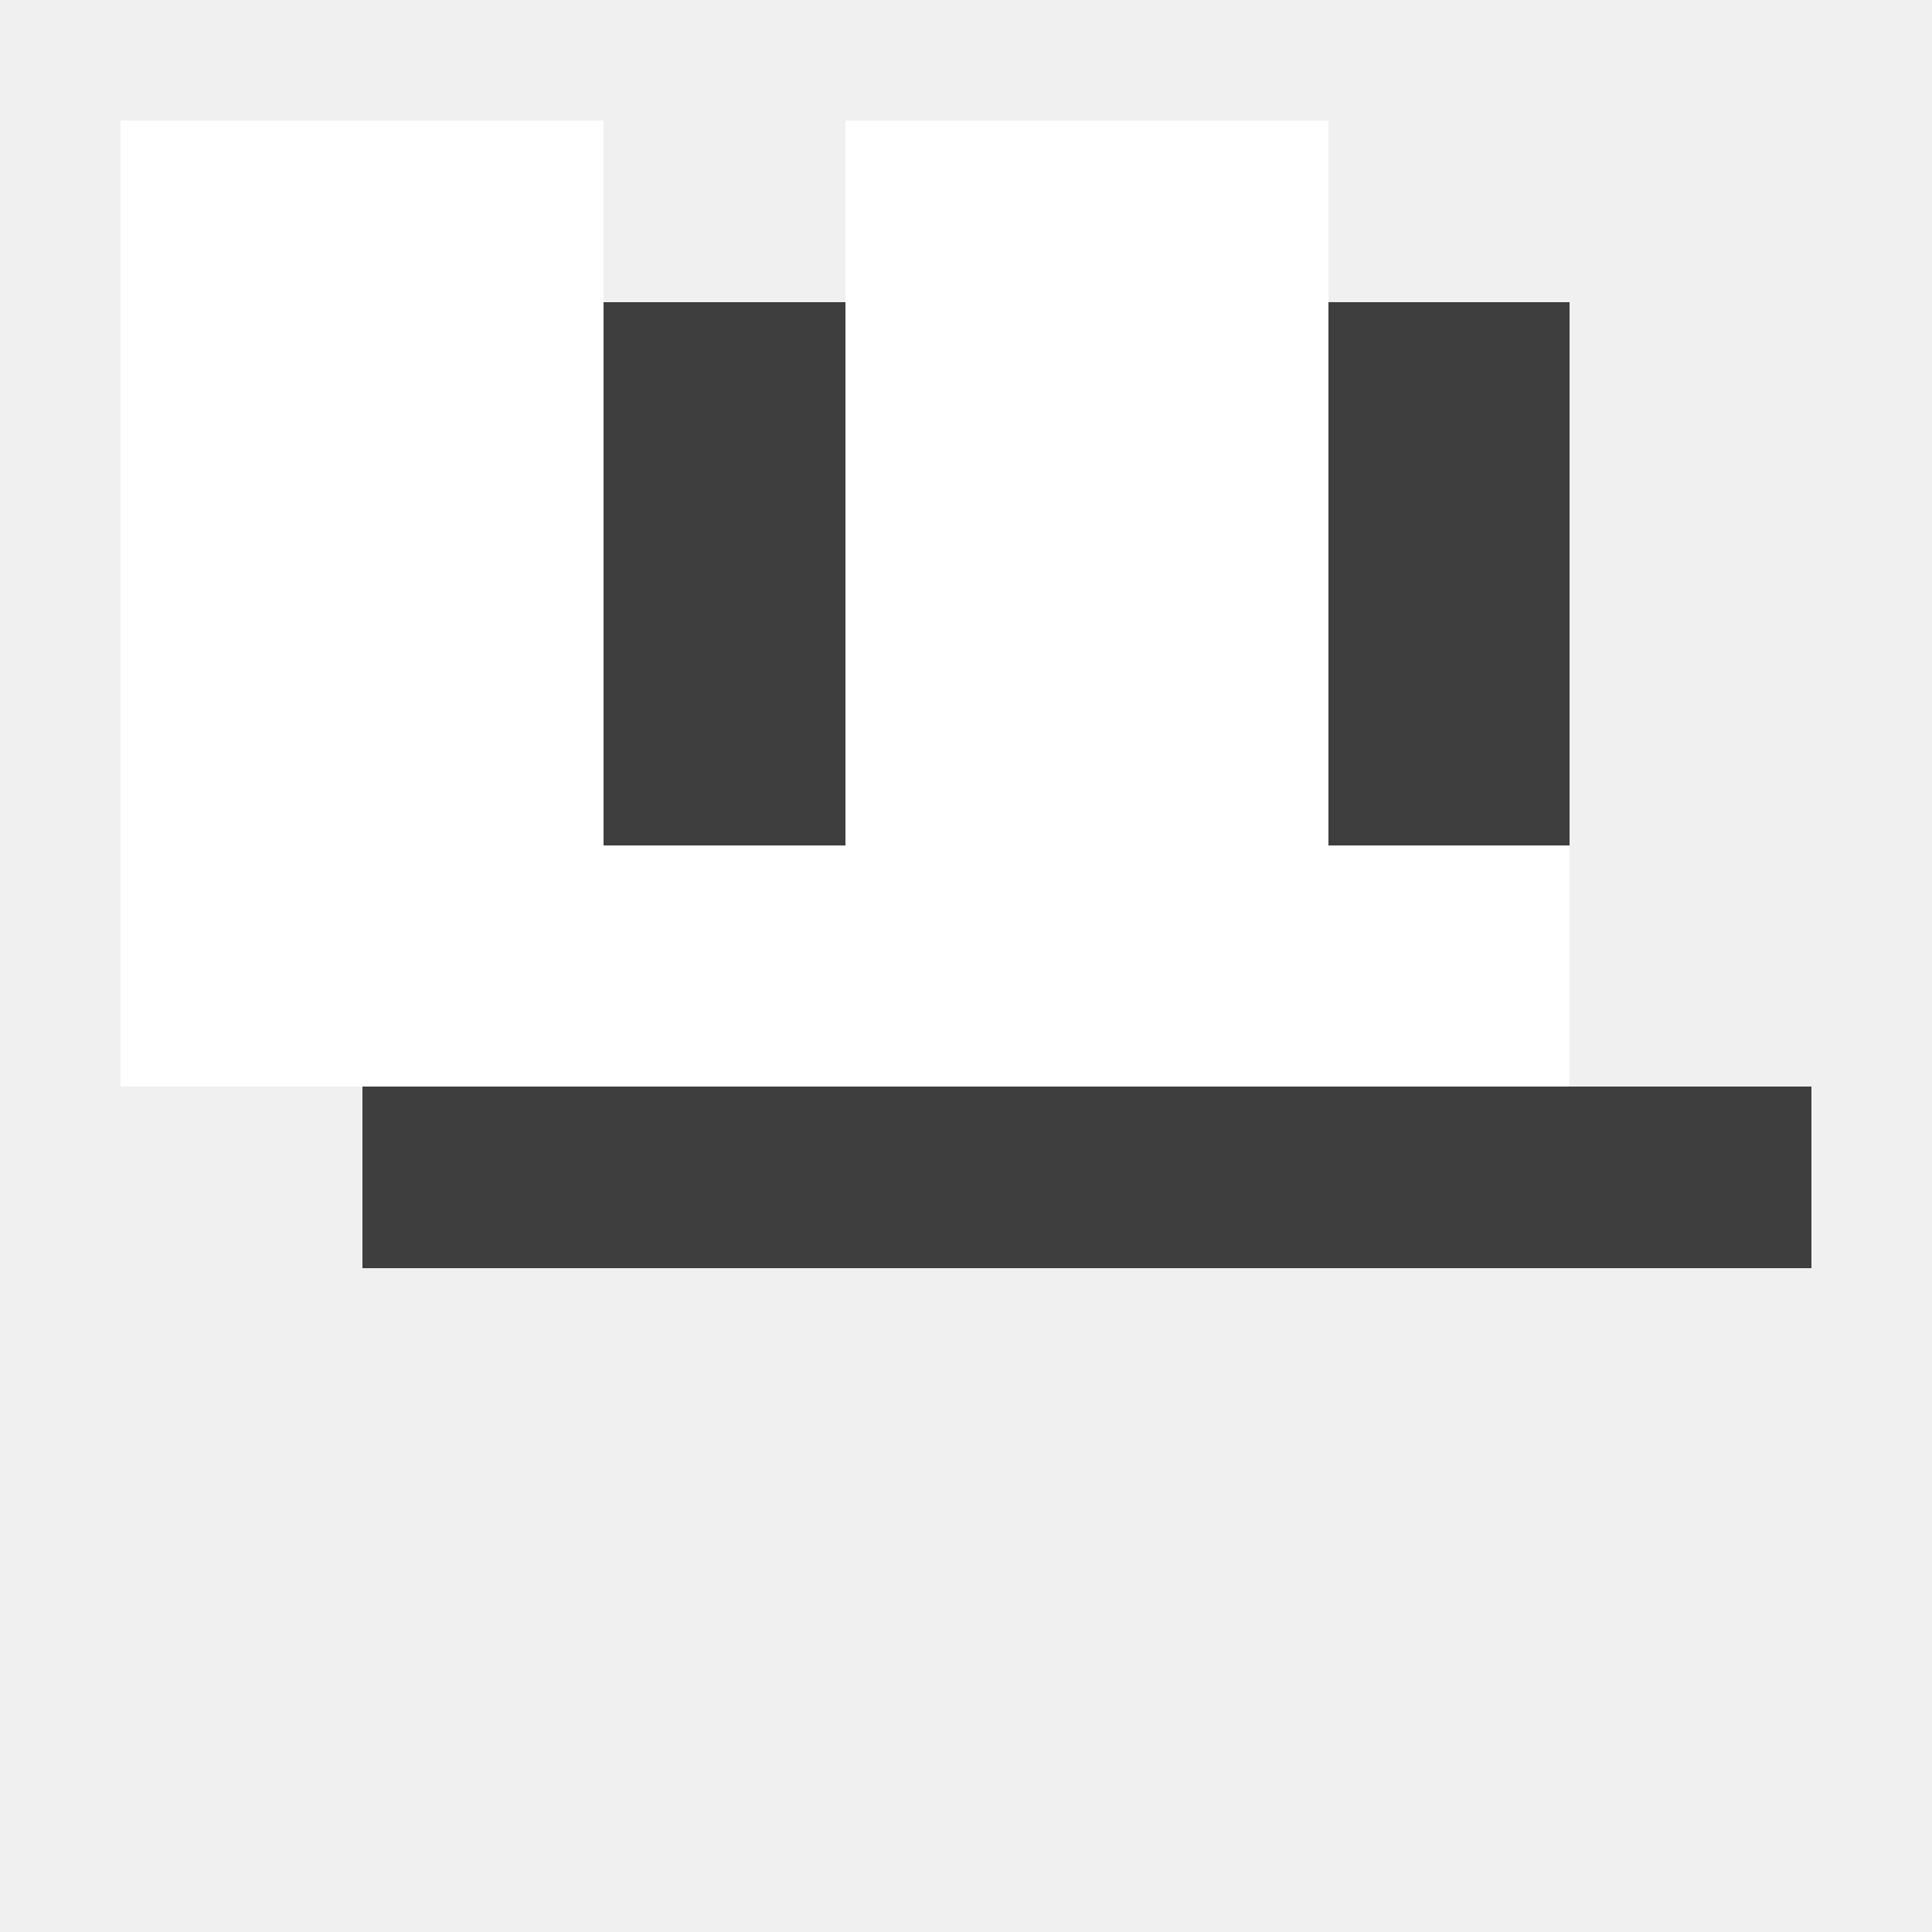
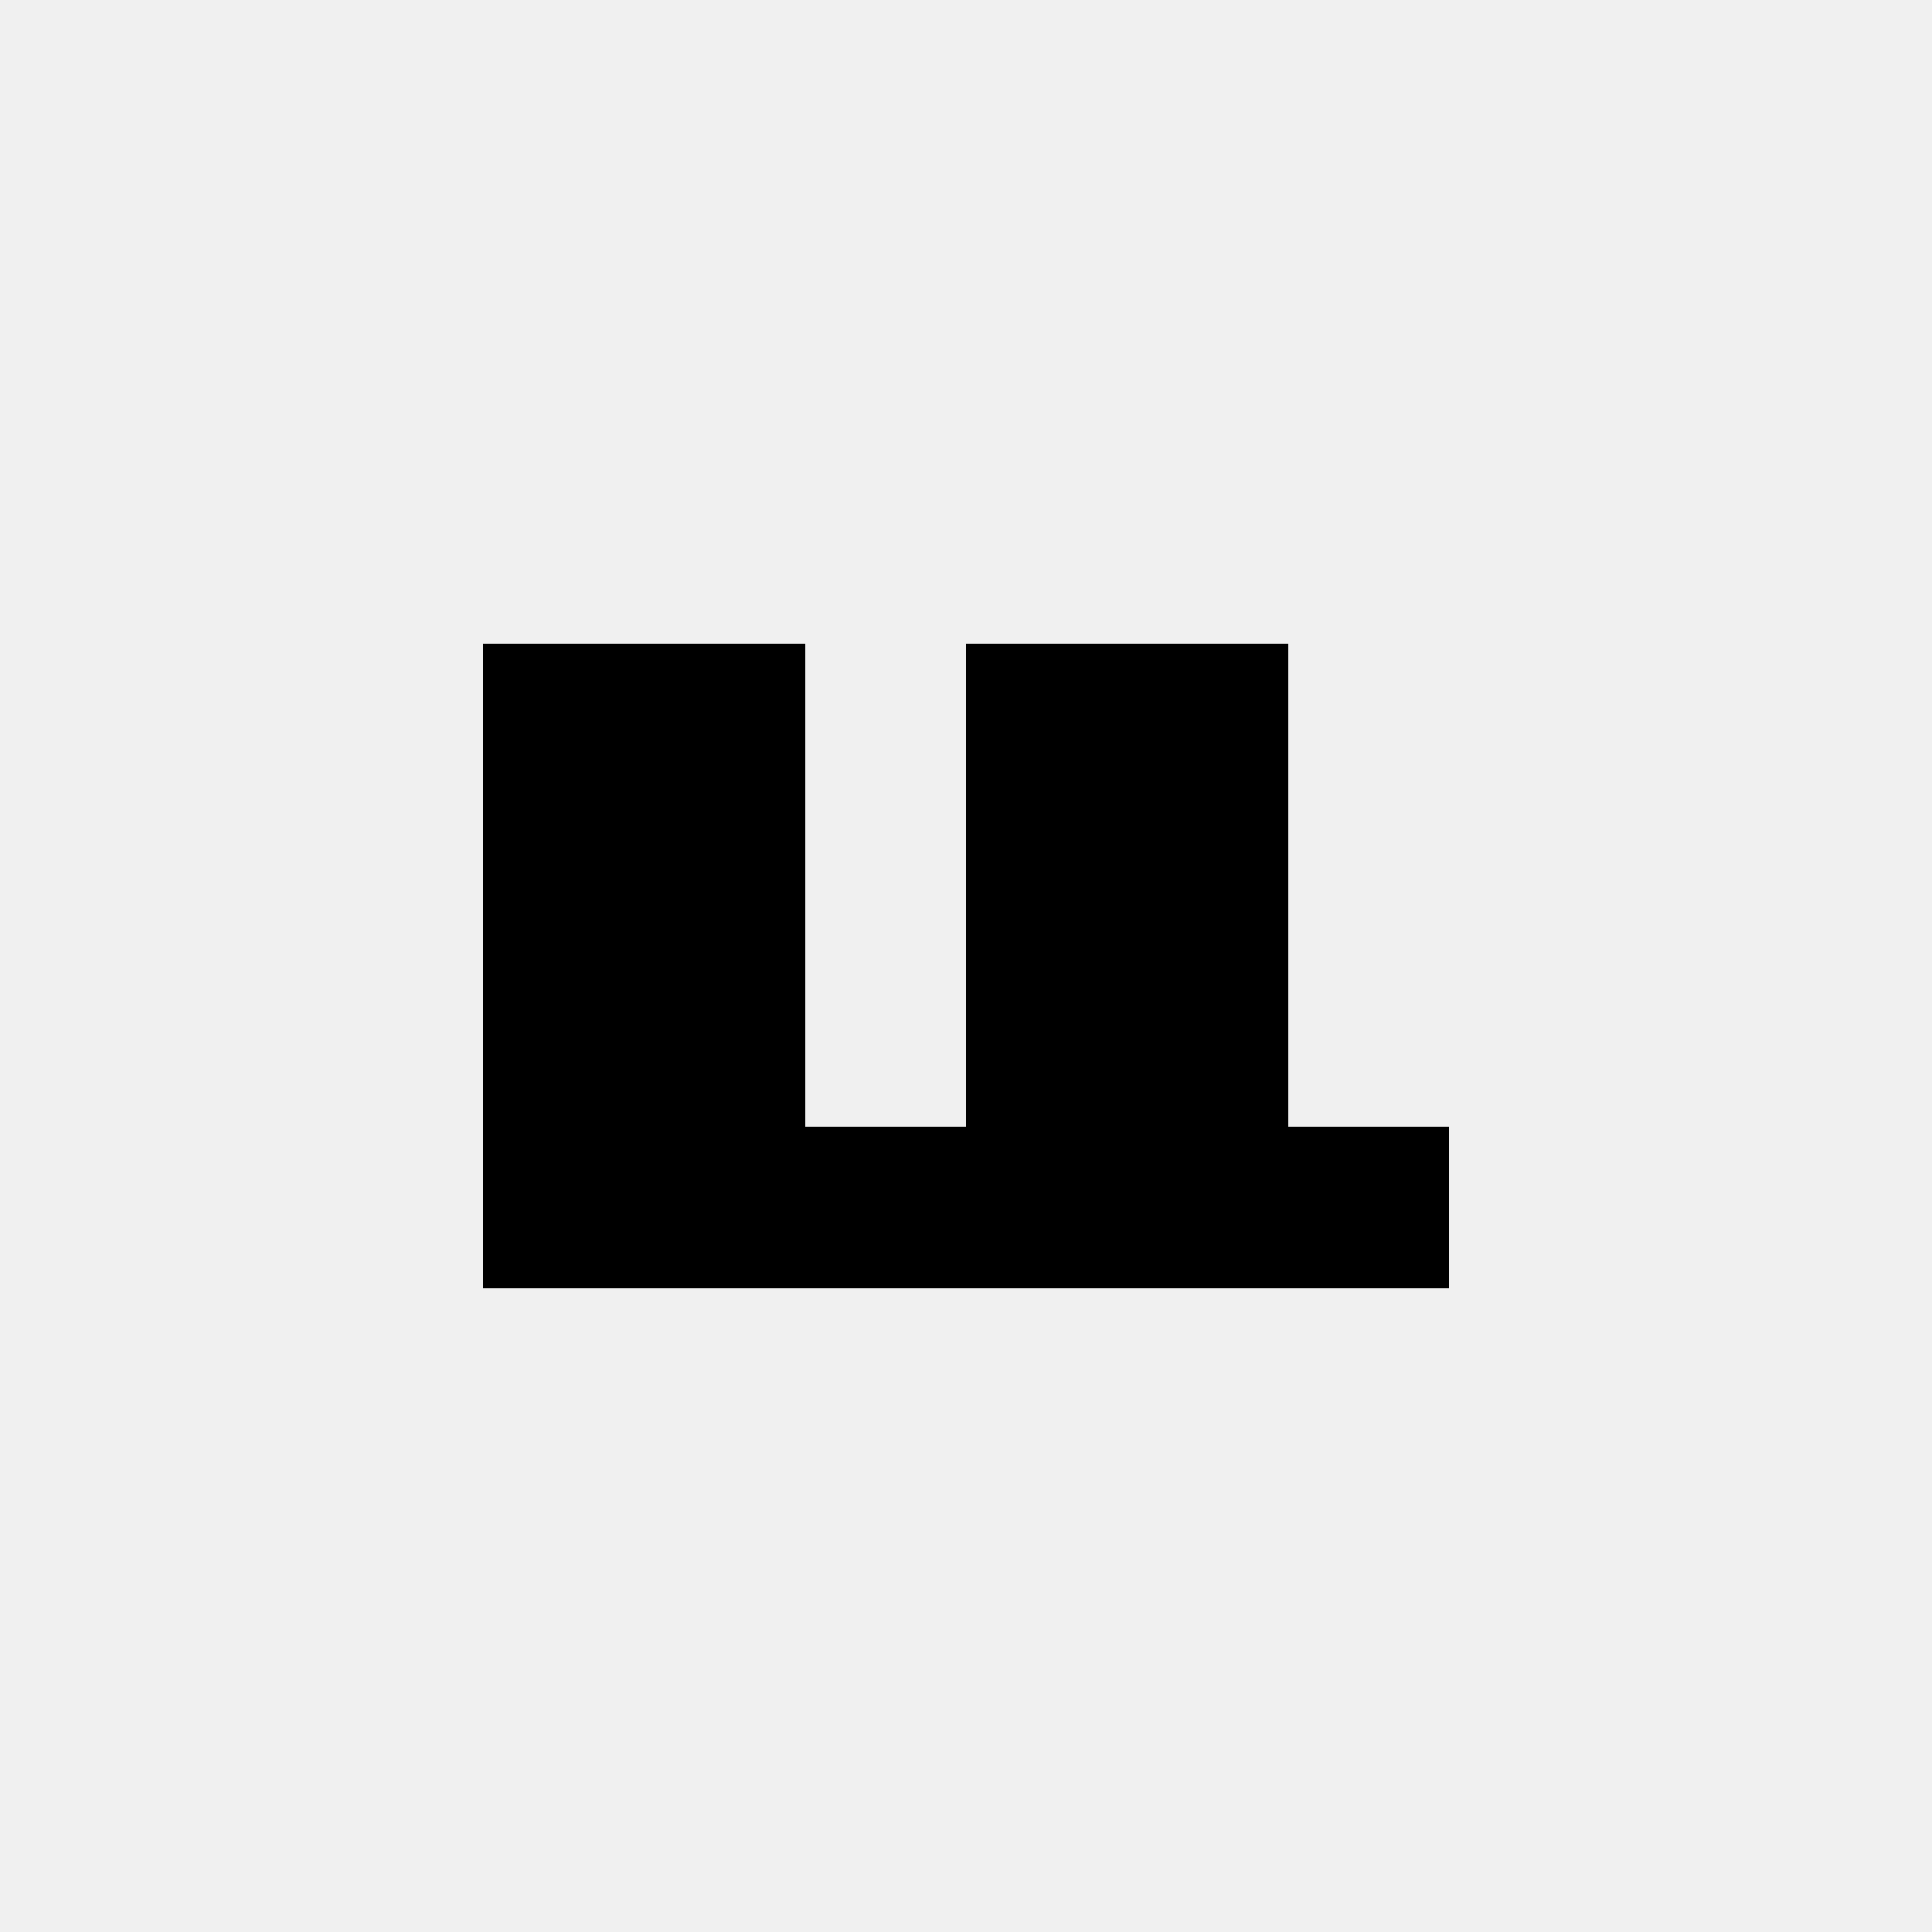
- <svg xmlns="http://www.w3.org/2000/svg" viewBox="0 0 32 32" shape-rendering="crispEdges">
-   <path fill="#ffffff" d="M2,2h8v1h-8zM14,2h8v1h-8zM2,3h8v1h-8zM14,3h8v1h-8zM2,4h8v1h-8zM14,4h8v1h-8zM2,5h8v1h-8zM14,5h8v1h-8zM2,6h8v1h-8zM14,6h8v1h-8zM2,7h8v1h-8zM14,7h8v1h-8zM2,8h8v1h-8zM14,8h8v1h-8zM2,9h8v1h-8zM14,9h8v1h-8zM2,10h8v1h-8zM14,10h8v1h-8zM2,11h8v1h-8zM14,11h8v1h-8zM2,12h8v1h-8zM14,12h8v1h-8zM2,13h8v1h-8zM14,13h8v1h-8zM2,14h24v1h-24zM2,15h24v1h-24zM2,16h24v1h-24zM2,17h24v1h-24z" />
-   <path fill="#3e3e3e" d="M10,5h4v1h-4zM22,5h4v1h-4zM10,6h4v1h-4zM22,6h4v1h-4zM10,7h4v1h-4zM22,7h4v1h-4zM10,8h4v1h-4zM22,8h4v1h-4zM10,9h4v1h-4zM22,9h4v1h-4zM10,10h4v1h-4zM22,10h4v1h-4zM10,11h4v1h-4zM22,11h4v1h-4zM10,12h4v1h-4zM22,12h4v1h-4zM10,13h4v1h-4zM22,13h4v1h-4zM6,18h24v1h-24zM6,19h24v1h-24zM6,20h24v1h-24z" />
+ <svg xmlns="http://www.w3.org/2000/svg" viewBox="0 0 24 24" width="24" height="24" shape-rendering="crispEdges">
+   <path fill="currentColor" d="M6 8h4v2H6z M12 8h4v2H12z M6 10h4v2H6z M12 10h4v2H12z M6 12h4v2H6z M12 12h4v2H12z M6 14h12v2H6z" />
</svg>
